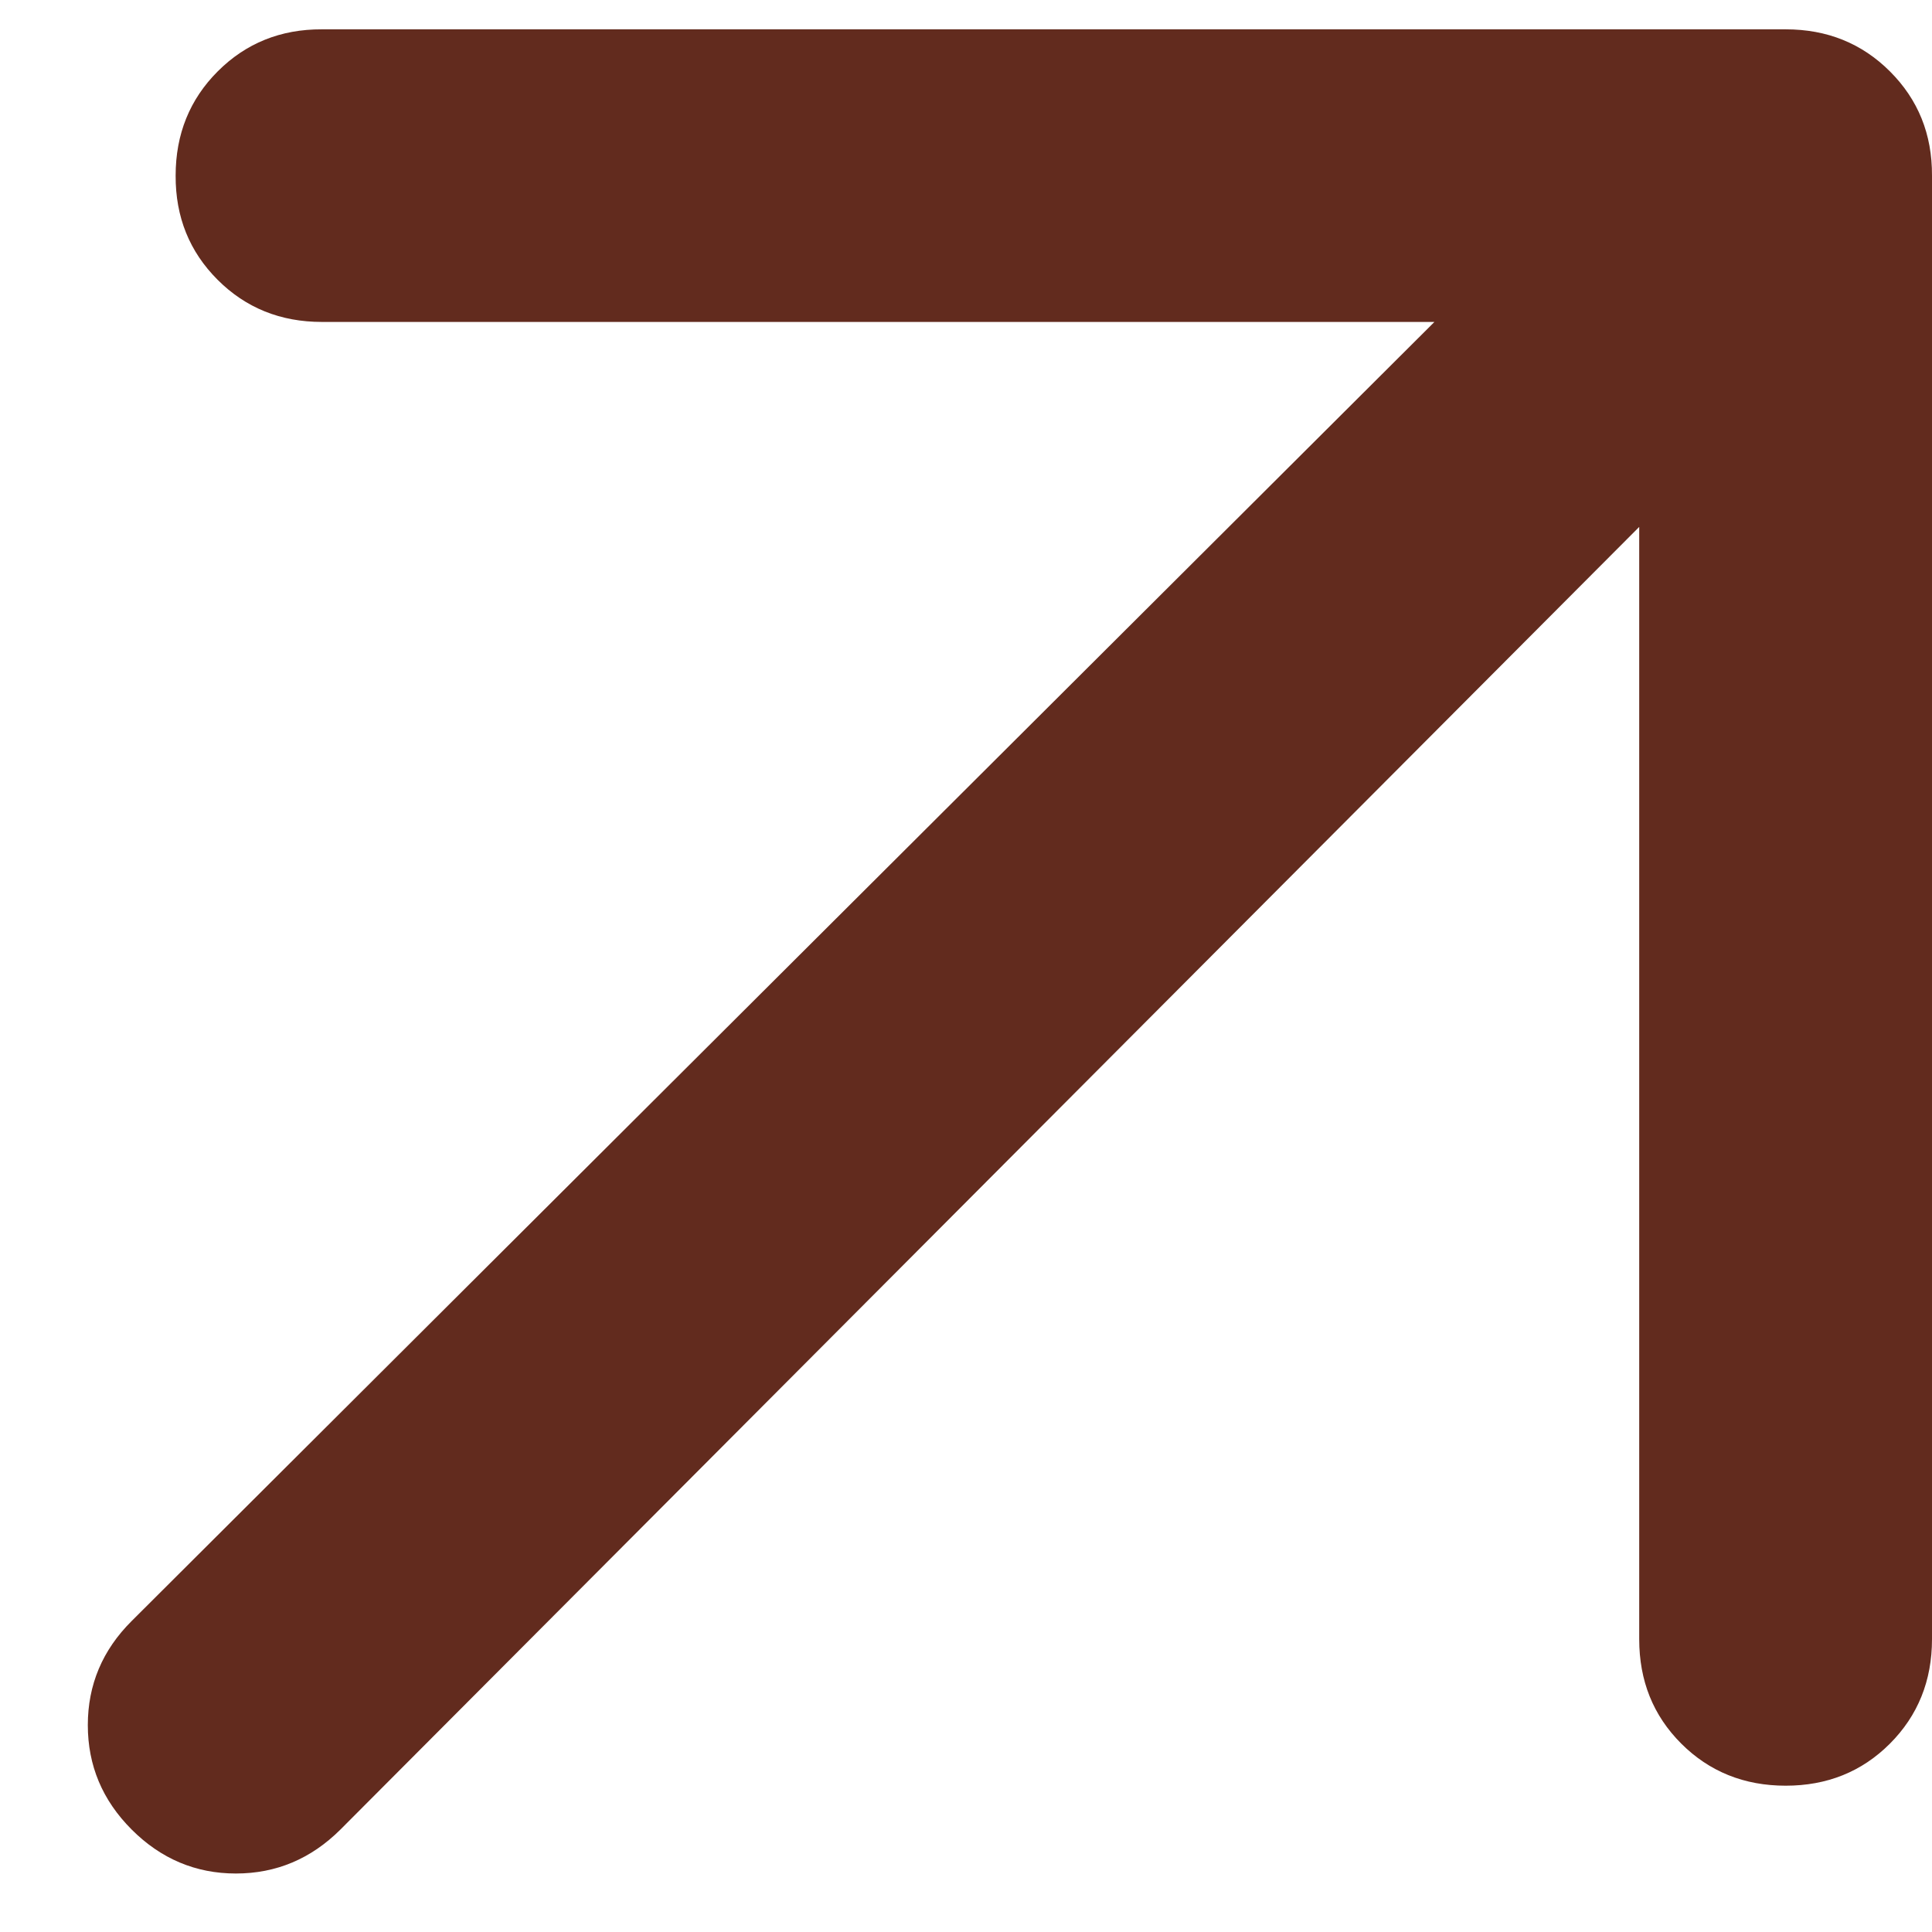
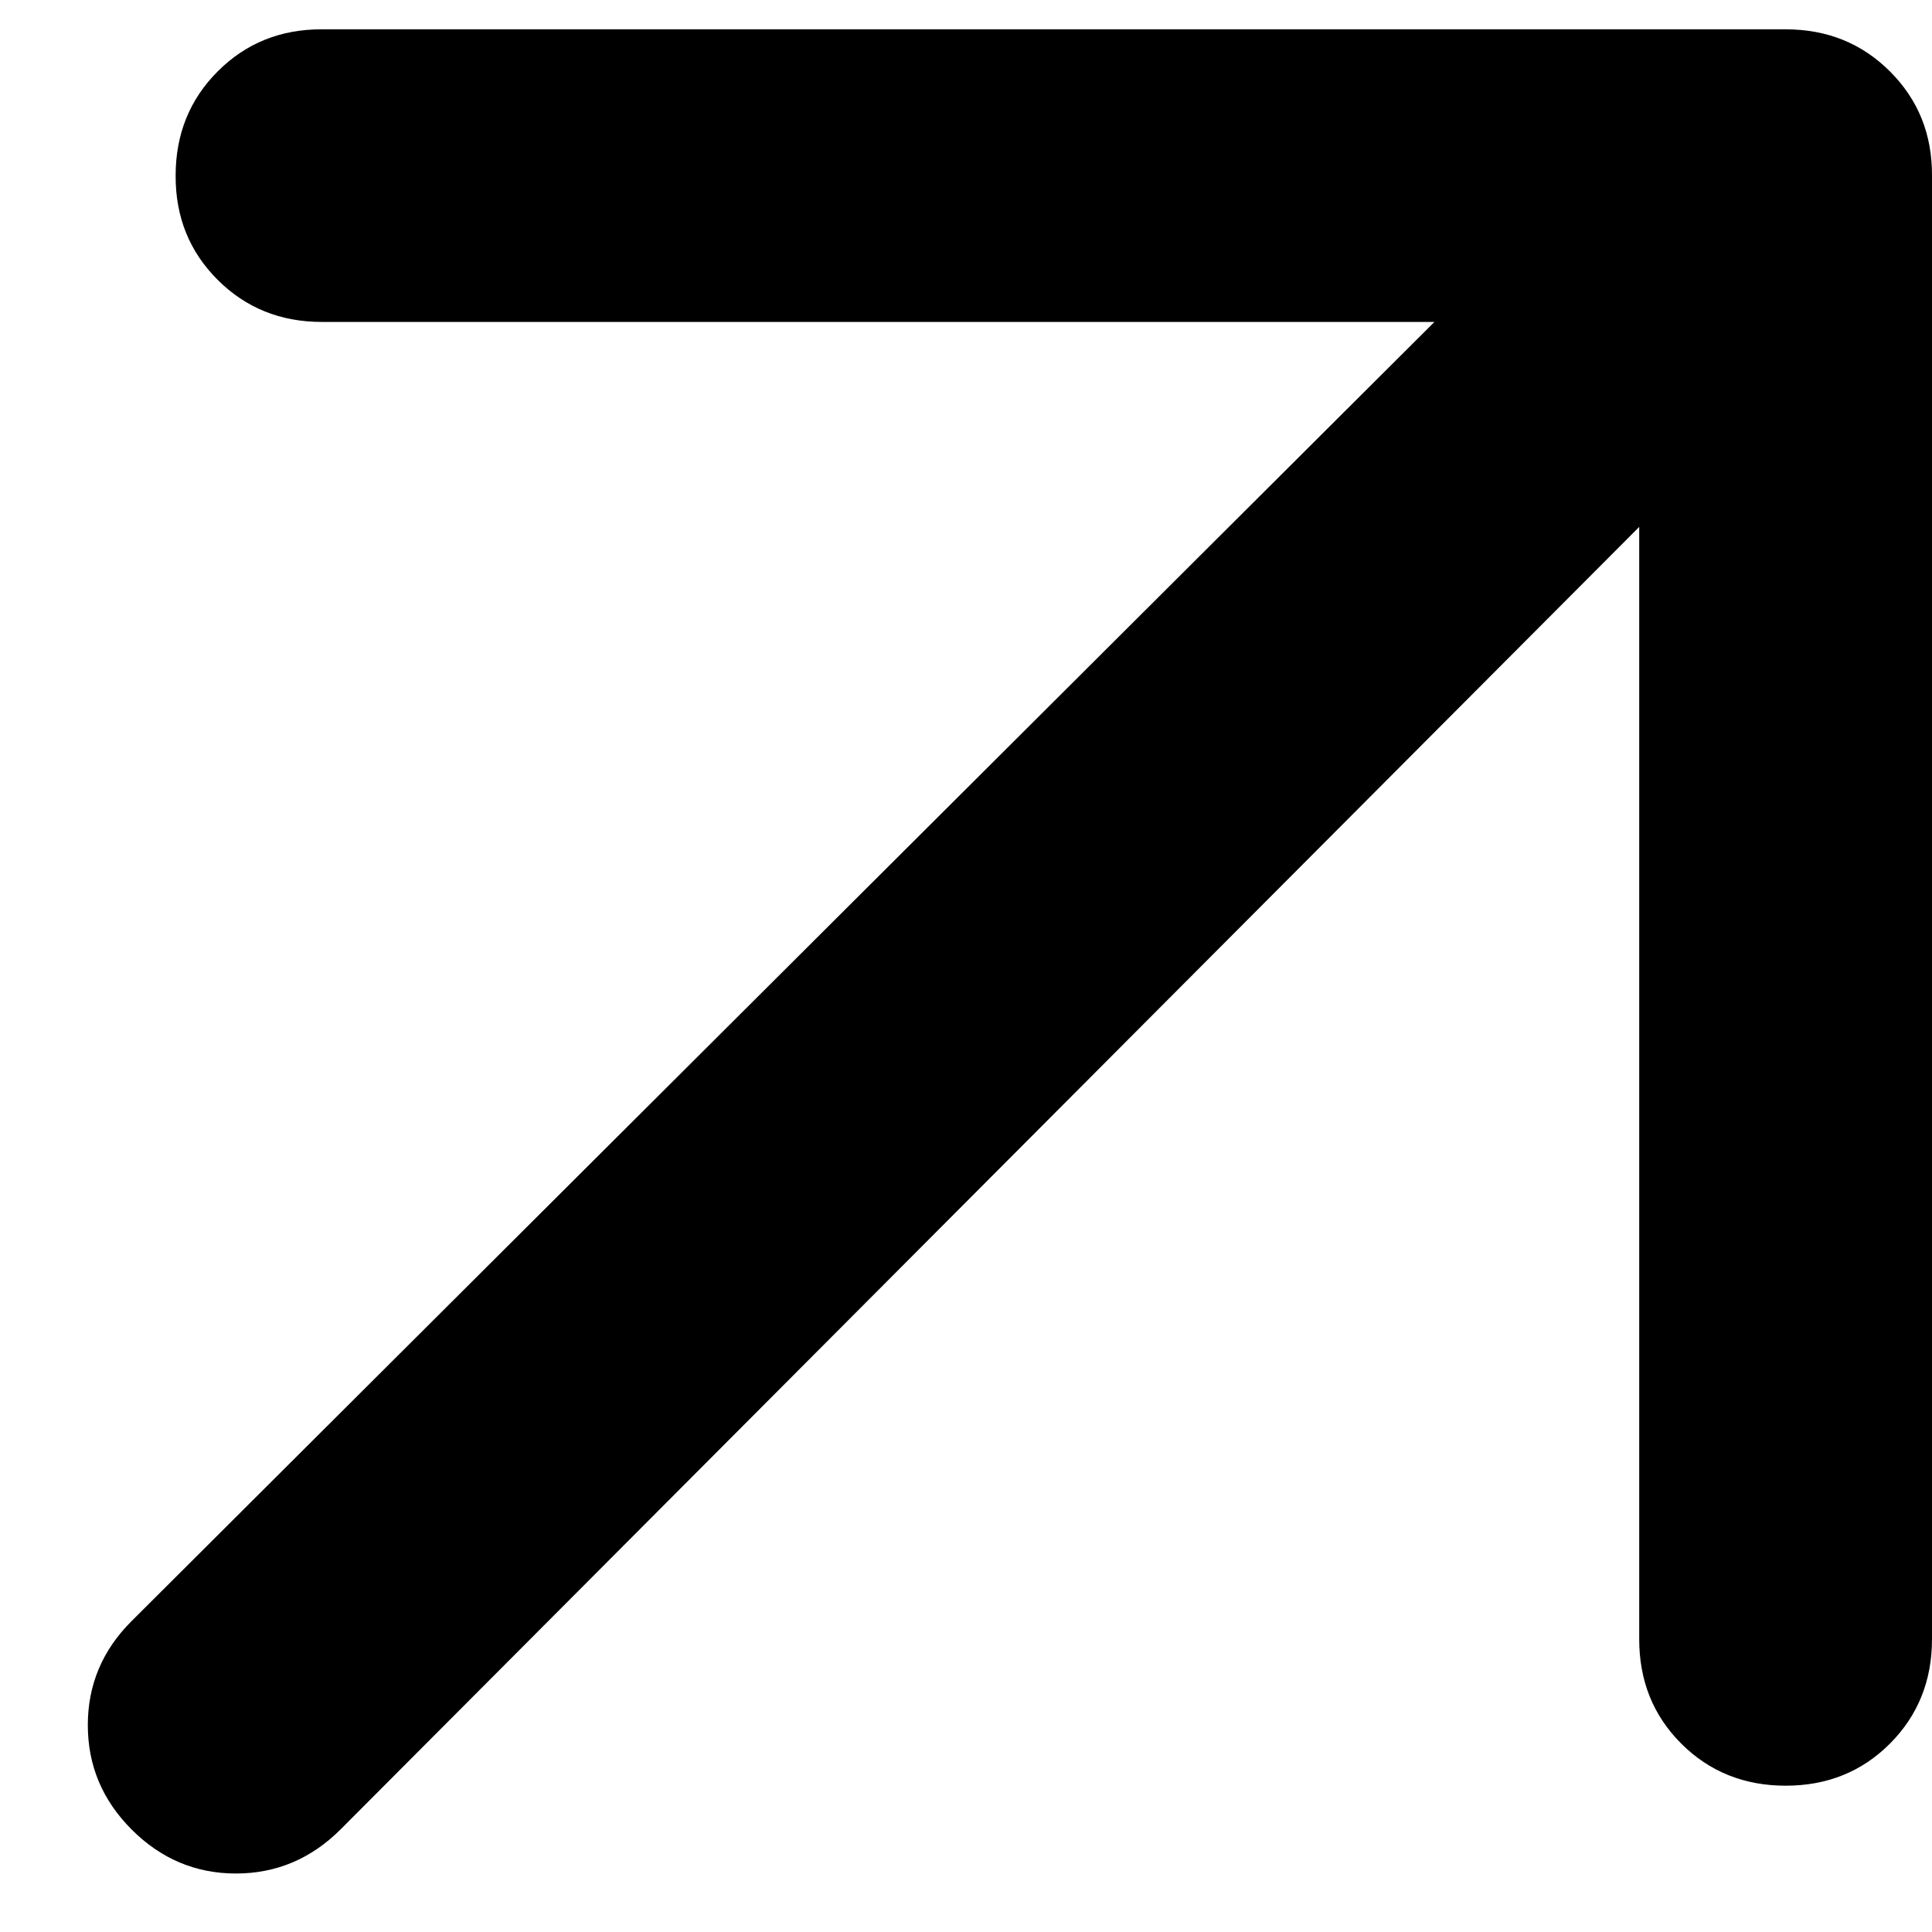
<svg xmlns="http://www.w3.org/2000/svg" width="11" height="11" viewBox="0 0 11 11" fill="none">
-   <path d="M9.333 3L1.938 10.417C1.771 10.583 1.573 10.667 1.343 10.667C1.114 10.667 0.916 10.583 0.75 10.417C0.583 10.25 0.5 10.052 0.5 9.822C0.5 9.593 0.583 9.395 0.75 9.229L8.167 1.833H1.833C1.597 1.833 1.399 1.753 1.239 1.593C1.079 1.433 0.999 1.236 1 1C1 0.764 1.08 0.566 1.24 0.406C1.4 0.246 1.598 0.166 1.833 0.167H10.167C10.403 0.167 10.601 0.247 10.761 0.407C10.921 0.567 11.001 0.764 11 1V9.333C11 9.569 10.92 9.768 10.76 9.928C10.6 10.088 10.402 10.167 10.167 10.167C9.931 10.167 9.732 10.087 9.572 9.927C9.412 9.767 9.333 9.569 9.333 9.333V3Z" fill="#622B1E" />
+   <path d="M9.333 3L1.938 10.417C1.771 10.583 1.573 10.667 1.343 10.667C1.114 10.667 0.916 10.583 0.75 10.417C0.583 10.25 0.5 10.052 0.5 9.822C0.5 9.593 0.583 9.395 0.75 9.229L8.167 1.833H1.833C1.597 1.833 1.399 1.753 1.239 1.593C1.079 1.433 0.999 1.236 1 1C1 0.764 1.08 0.566 1.24 0.406C1.4 0.246 1.598 0.166 1.833 0.167H10.167C10.403 0.167 10.601 0.247 10.761 0.407C10.921 0.567 11.001 0.764 11 1V9.333C11 9.569 10.92 9.768 10.76 9.928C10.6 10.088 10.402 10.167 10.167 10.167C9.931 10.167 9.732 10.087 9.572 9.927C9.412 9.767 9.333 9.569 9.333 9.333V3Z" fill="currentColor" />
</svg>
